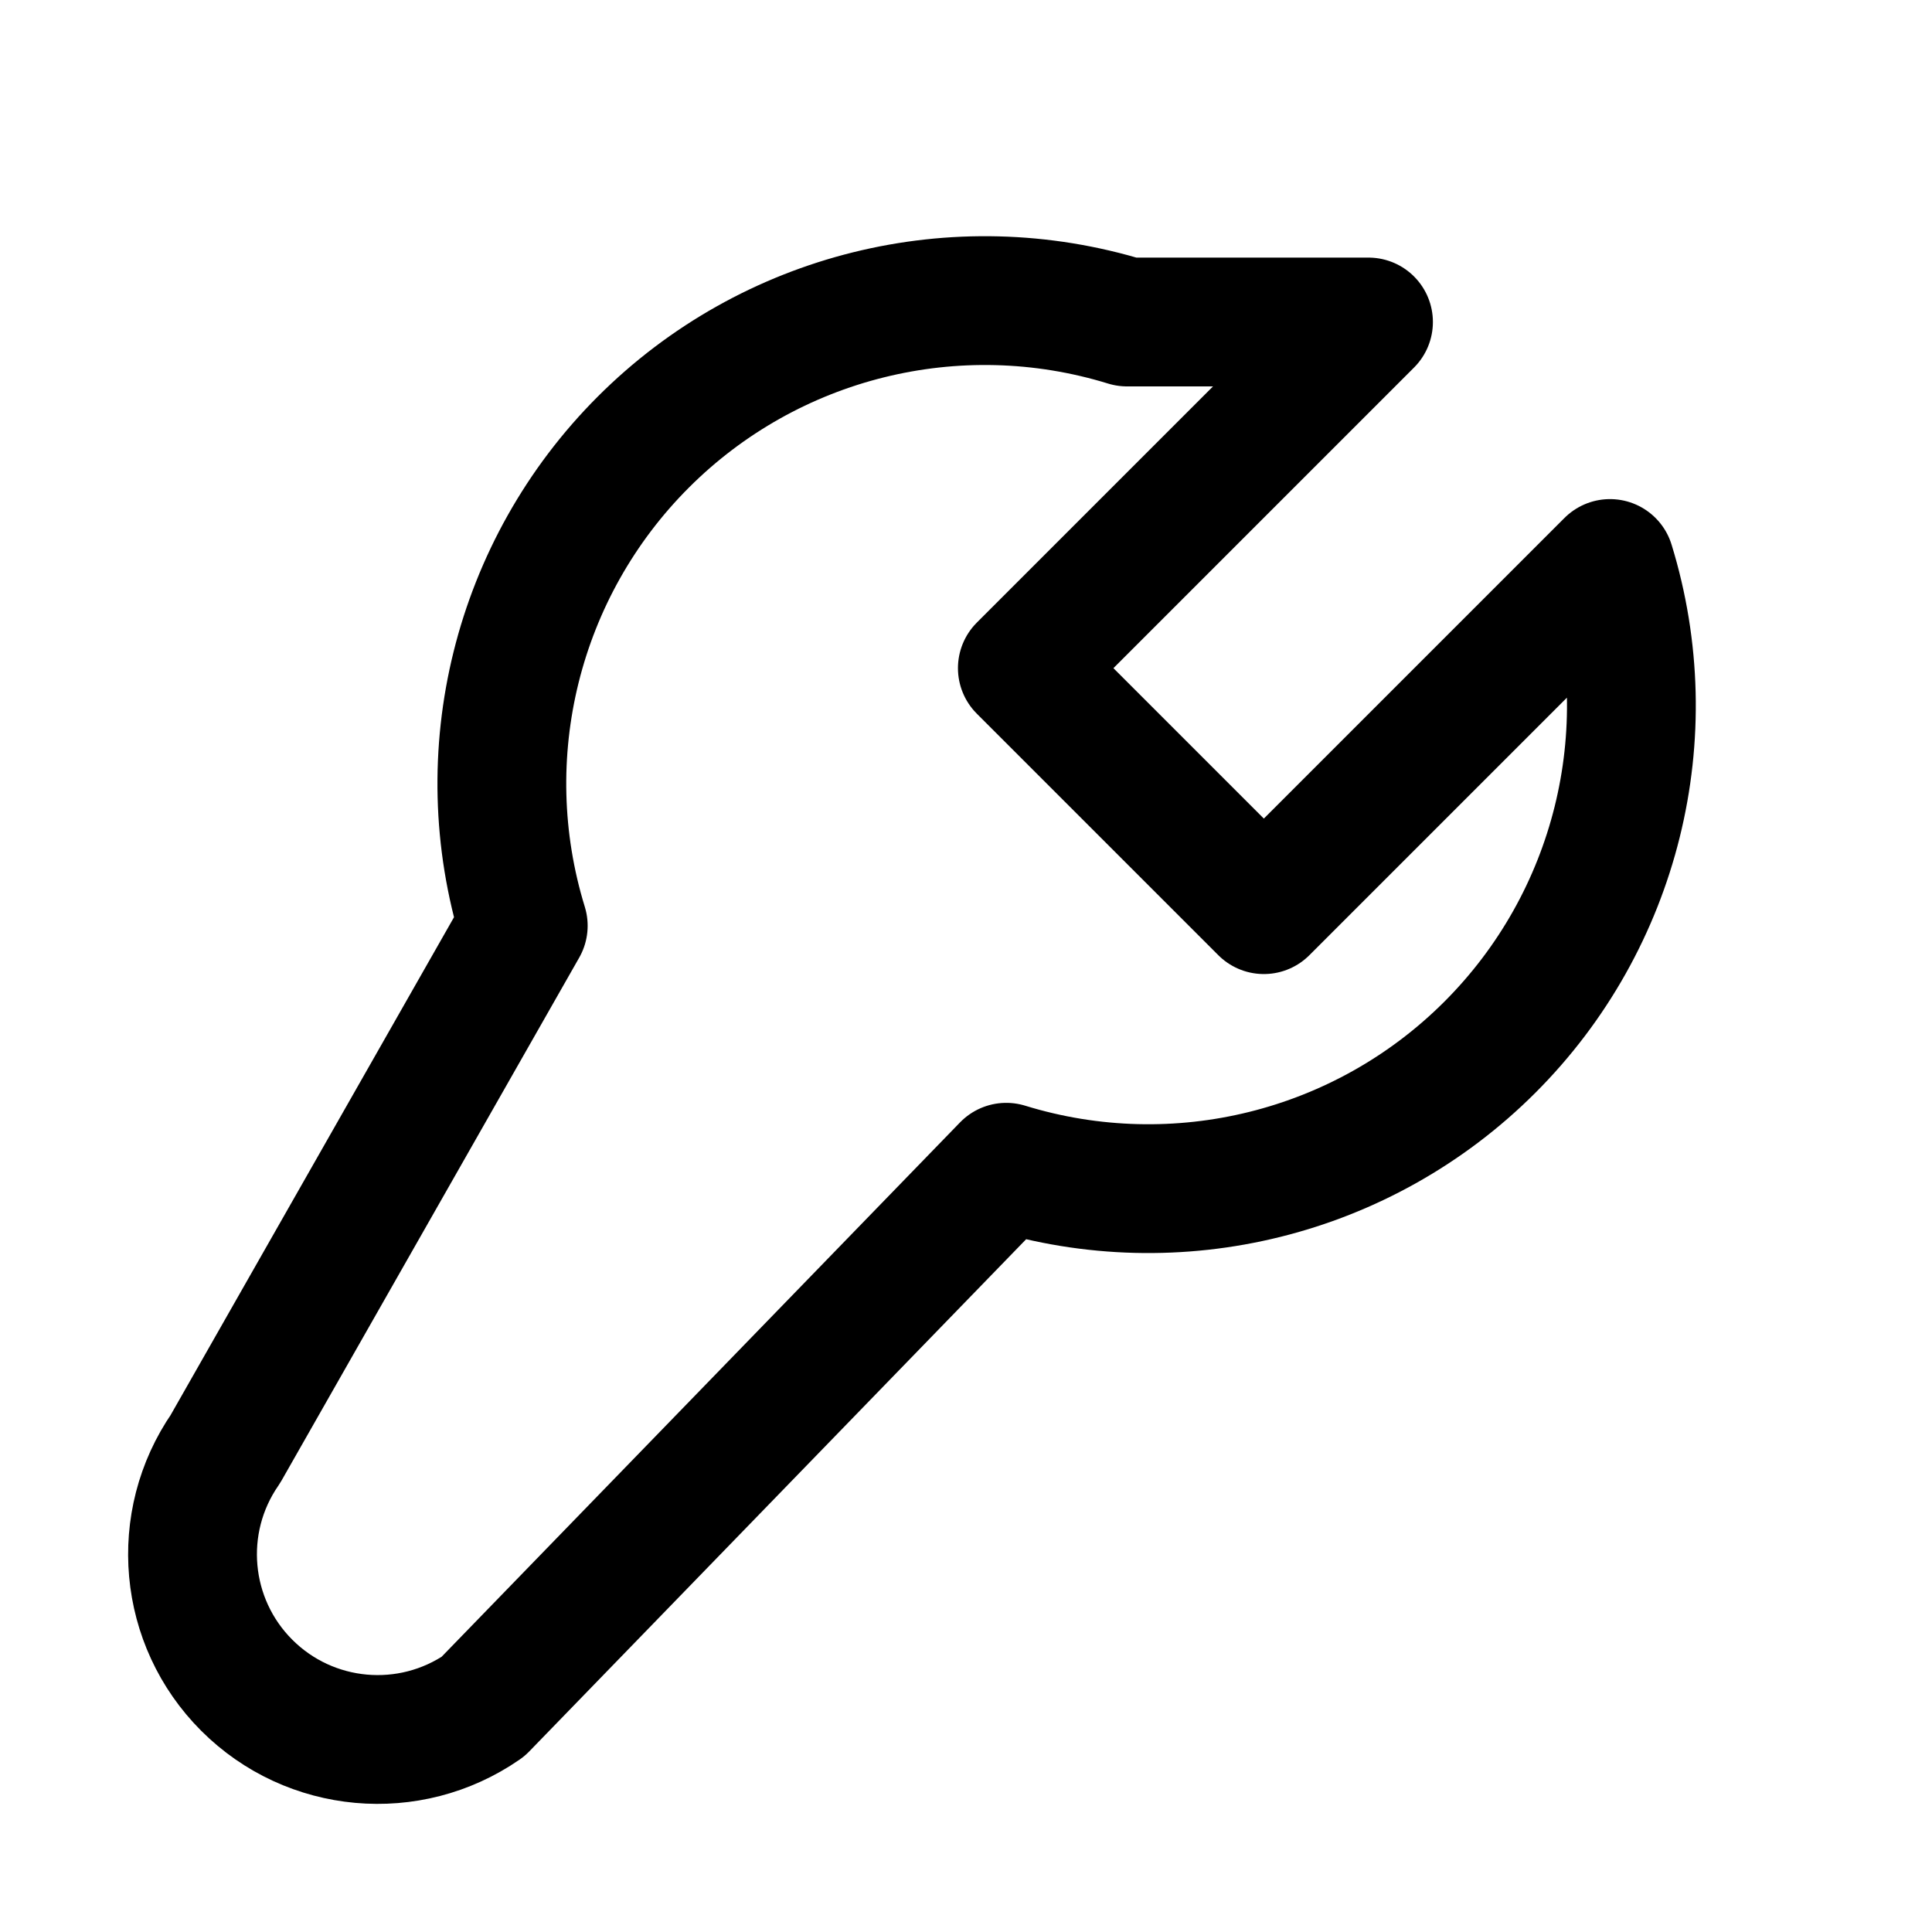
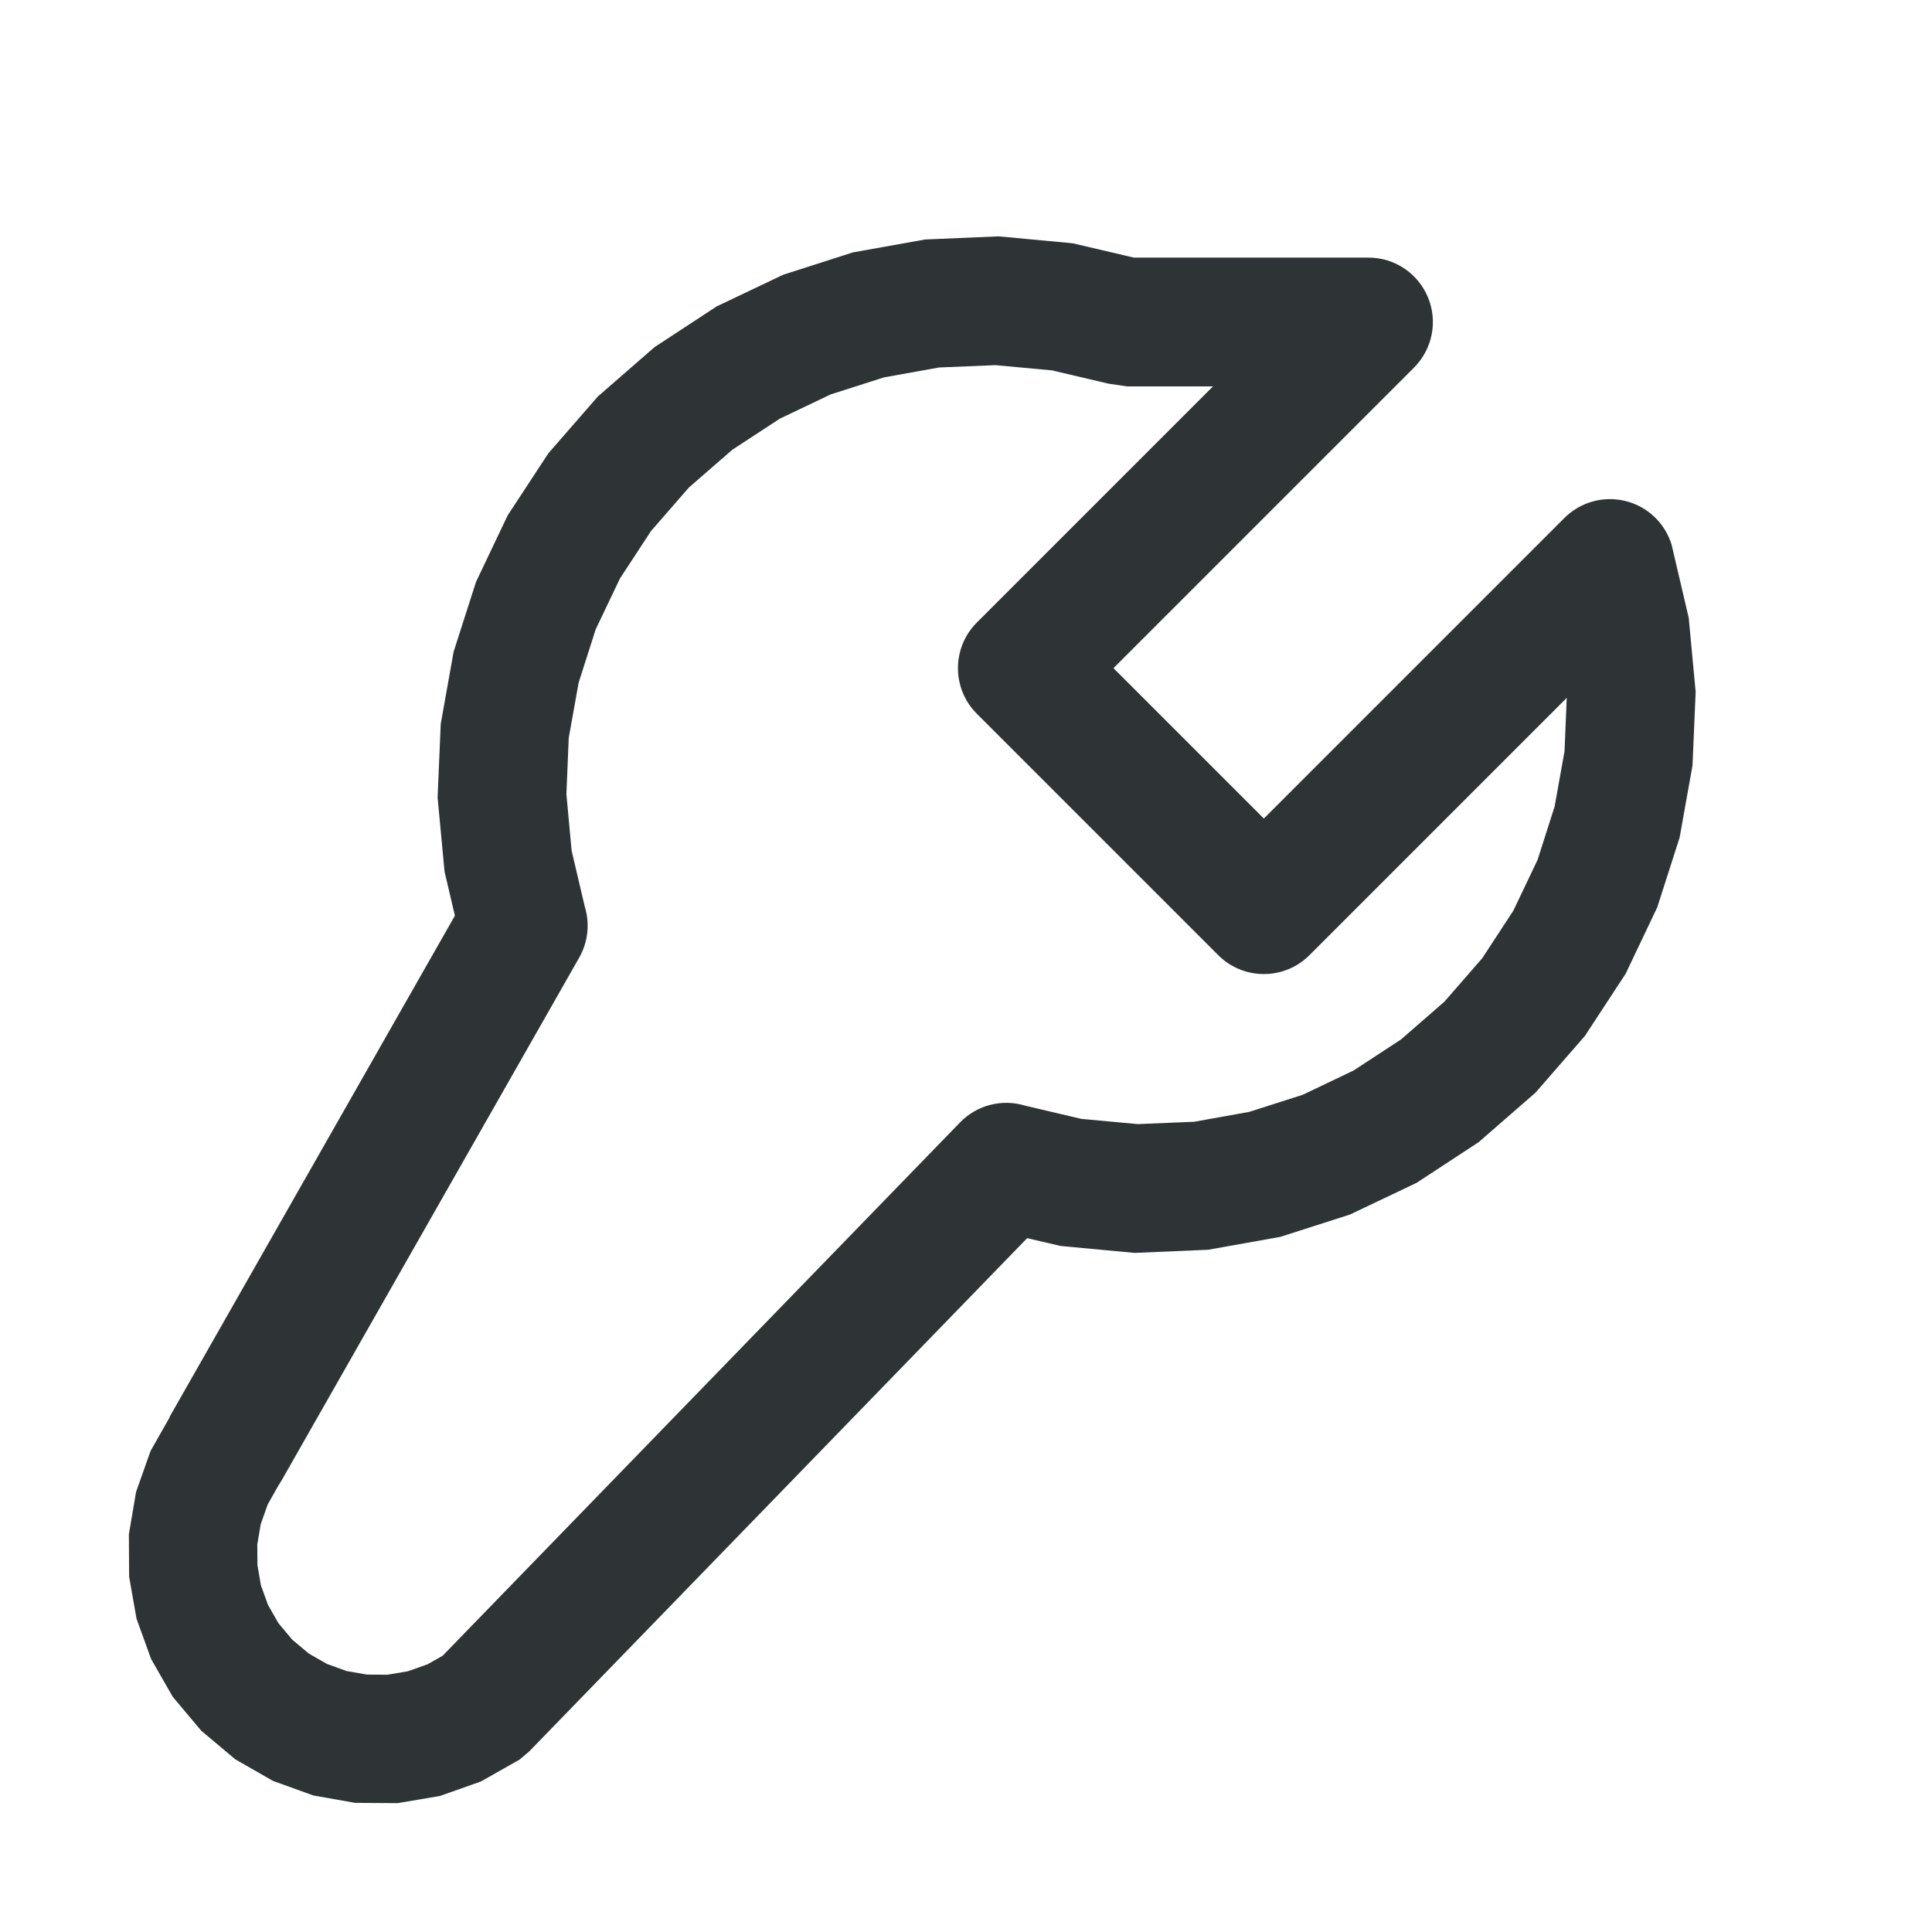
<svg xmlns="http://www.w3.org/2000/svg" width="24" height="24" viewBox="0 0 24 24">
-   <g fill="none" stroke="currentColor" stroke-width="1.6" stroke-linecap="round" stroke-linejoin="round">
-     <path d="M14 4a6 6 0 0 0-7.5 7.5L2.8 18a2.3 2.3 0 0 0 3.2 3.2l6.5-6.7A6 6 0 0 0 20 7l-4.3 4.3-3-3L17 4z" />
-   </g>
+   <path fill="#2e3436" fill-rule="nonzero" d="M14.235,3.235L13.765,4.765 13.068,4.601 12.366,4.536 11.667,4.565 10.981,4.688 10.318,4.9 9.687,5.201 9.097,5.587 8.557,6.057 8.087,6.597 7.701,7.187 7.4,7.818 7.188,8.481 7.065,9.167 7.036,9.866 7.101,10.568 7.265,11.265C7.33,11.476,7.304,11.704,7.195,11.896L3.495,18.396 3.458,18.455 3.326,18.688 3.239,18.933 3.196,19.187 3.198,19.443 3.242,19.696 3.33,19.938 3.459,20.164 3.631,20.369 3.836,20.541 4.062,20.67 4.304,20.758 4.557,20.802 4.813,20.804 5.067,20.761 5.312,20.674 5.545,20.542 6,21.2 5.426,20.643 11.926,13.943C12.135,13.727,12.448,13.647,12.735,13.735L13.432,13.899 14.134,13.964 14.833,13.935 15.519,13.812 16.182,13.6 16.813,13.299 17.403,12.913 17.943,12.443 18.413,11.903 18.799,11.313 19.1,10.682 19.312,10.019 19.435,9.333 19.464,8.634 19.399,7.932 19.235,7.235 20,7 20.566,7.566 16.266,11.866C15.953,12.178,15.447,12.178,15.134,11.866L12.134,8.866C11.822,8.553,11.822,8.047,12.134,7.734L16.434,3.434 17,4 17,4.8 14,4.8 13.765,4.765 14,3.2 14,4 14,3.2 17,3.2C17.324,3.2 17.615,3.395 17.739,3.694 17.863,3.993 17.794,4.337 17.566,4.566L13.266,8.866 12.7,8.3 13.266,7.734 16.266,10.734 15.7,11.3 15.134,10.734 19.434,6.434C19.633,6.236 19.92,6.156 20.193,6.224 20.465,6.291 20.682,6.496 20.765,6.765L20.978,7.675 21.064,8.594 21.025,9.508 20.865,10.404 20.587,11.271 20.194,12.097 19.688,12.869 19.074,13.574 18.369,14.188 17.597,14.694 16.771,15.087 15.904,15.365 15.008,15.525 14.094,15.564 13.175,15.478 12.265,15.265 12.5,14.5 13.074,15.057 6.574,21.757 6.455,21.858 5.975,22.13 5.466,22.31 4.941,22.399 4.413,22.396 3.892,22.304 3.391,22.123 2.923,21.855 2.5,21.5 2.145,21.077 1.877,20.609 1.696,20.108 1.604,19.587 1.601,19.059 1.69,18.534 1.87,18.025 2.142,17.545 2.8,18 2.105,17.604 5.805,11.104 6.5,11.5 5.735,11.735 5.522,10.825 5.436,9.906 5.475,8.992 5.635,8.096 5.913,7.229 6.306,6.403 6.812,5.631 7.426,4.926 8.131,4.312 8.903,3.806 9.729,3.413 10.596,3.135 11.492,2.975 12.406,2.936 13.325,3.022 14.235,3.235z" />
</svg>
